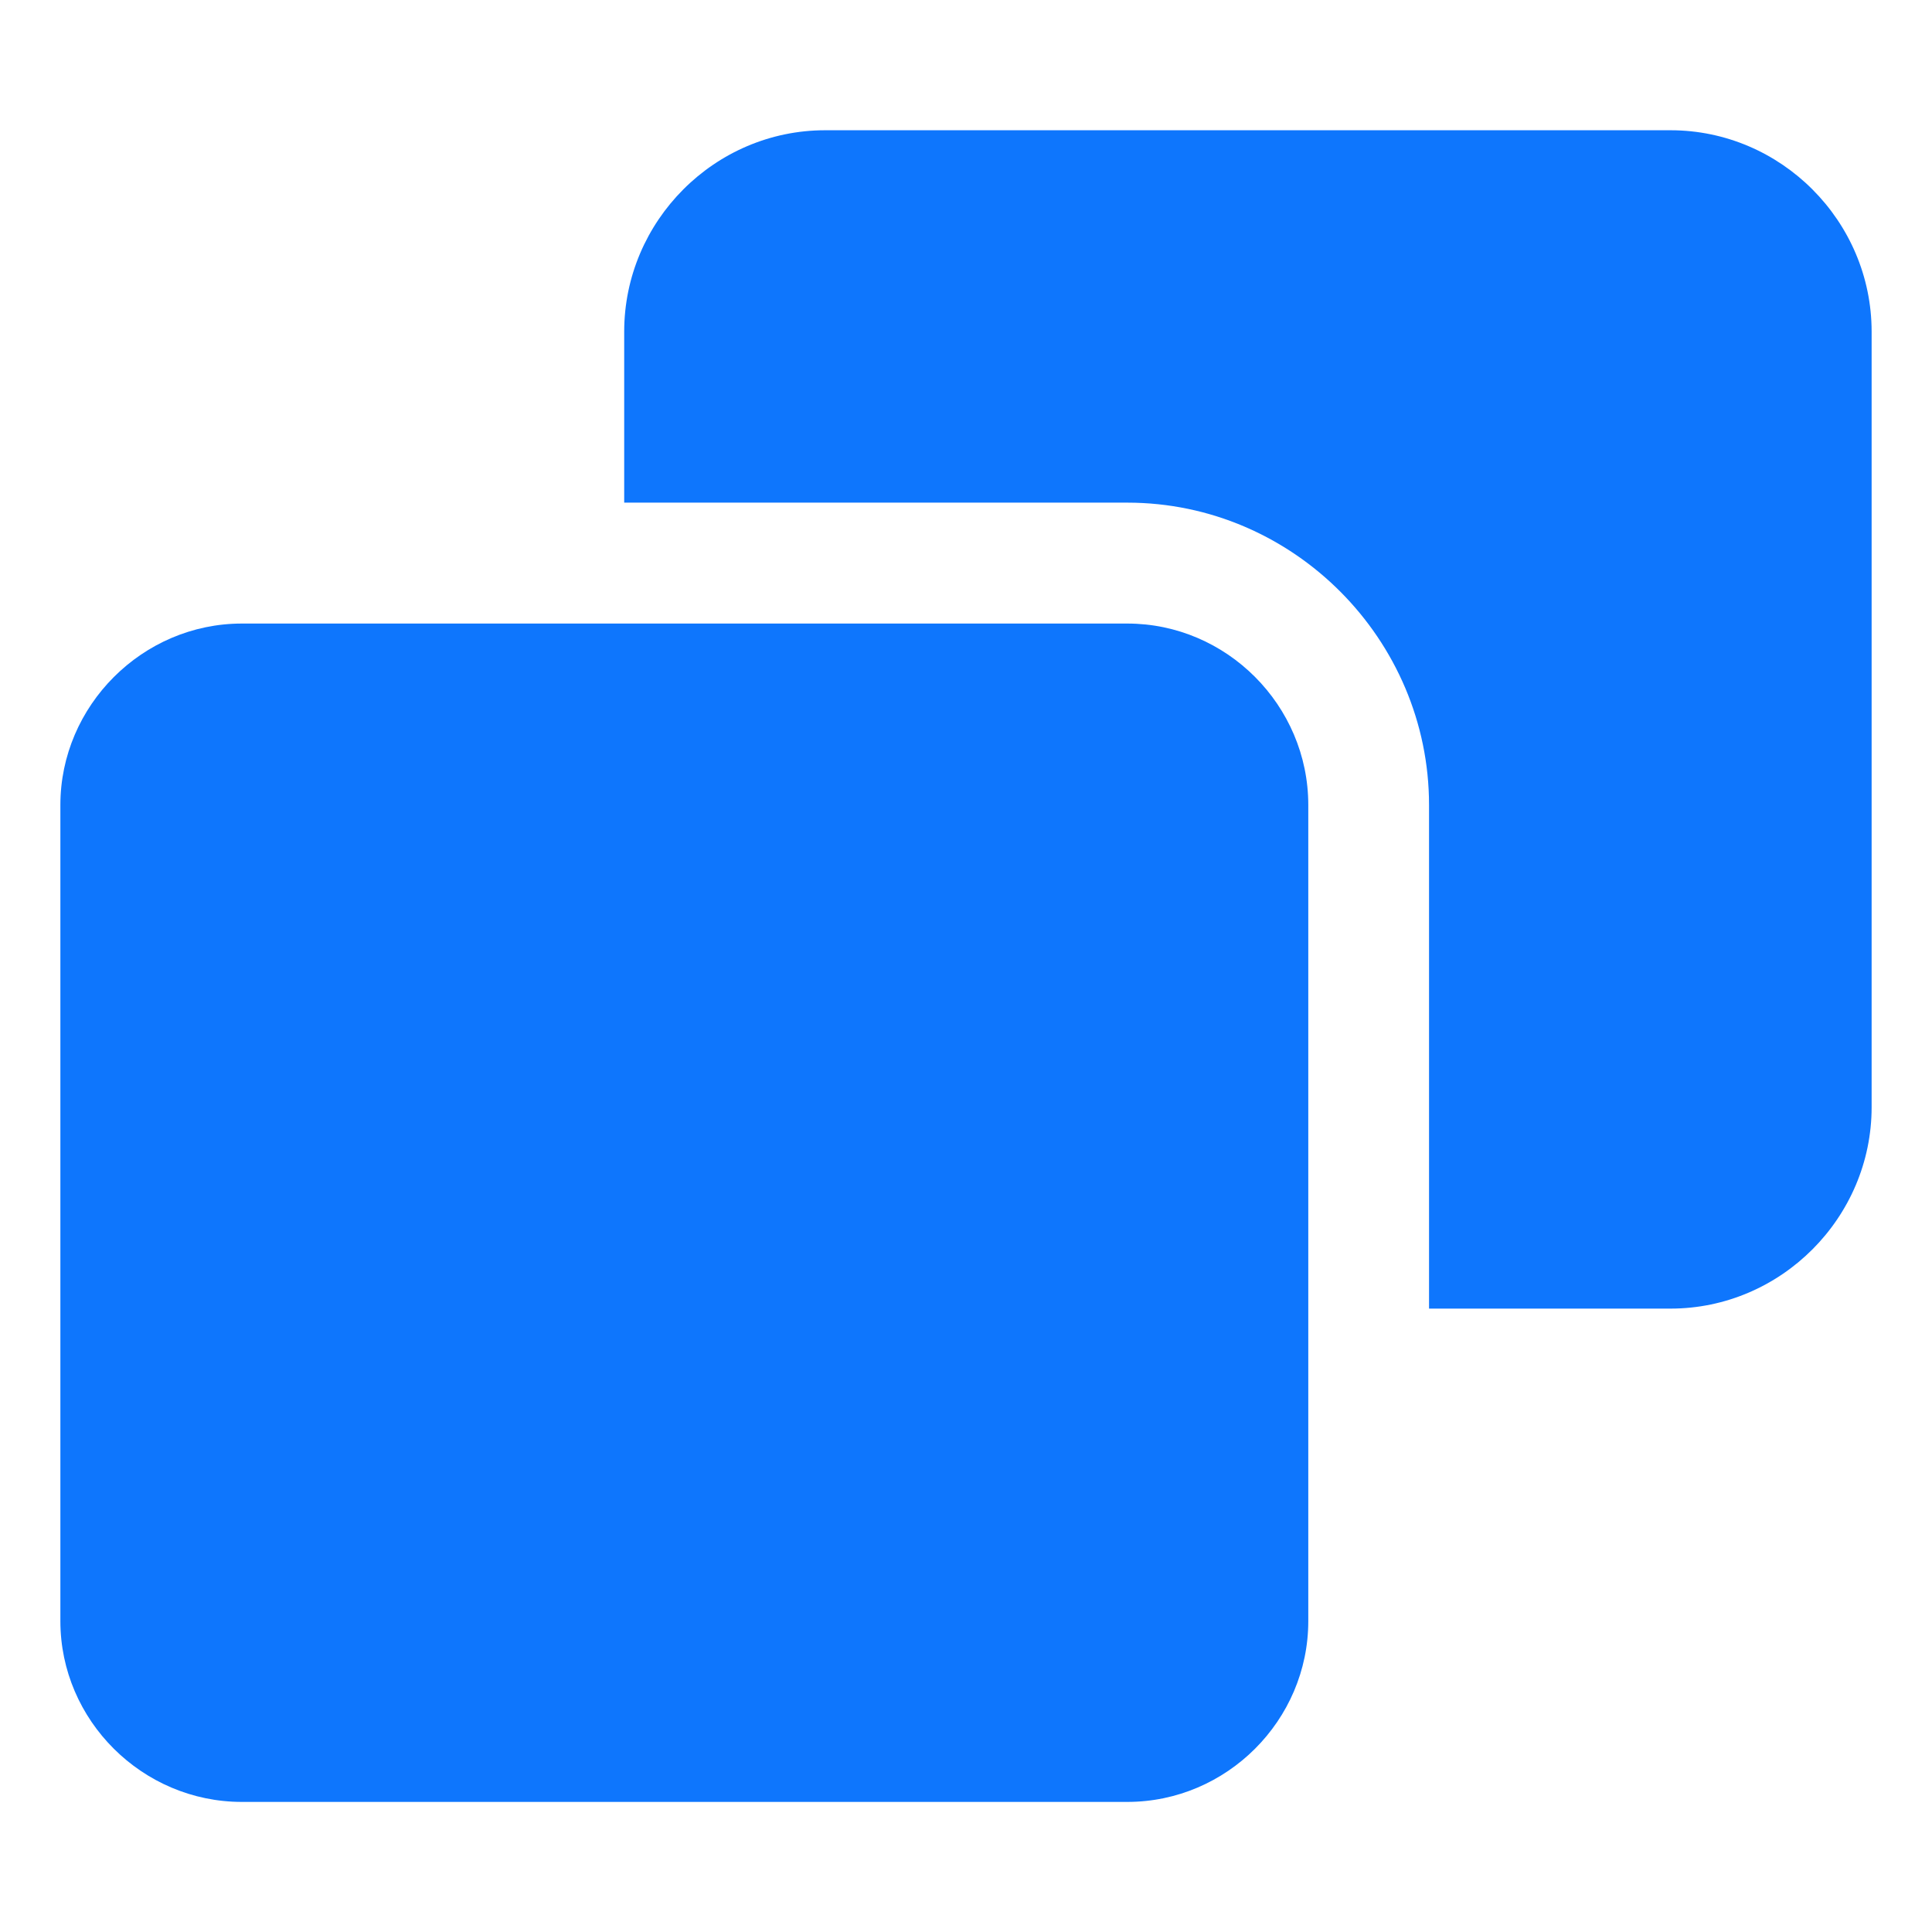
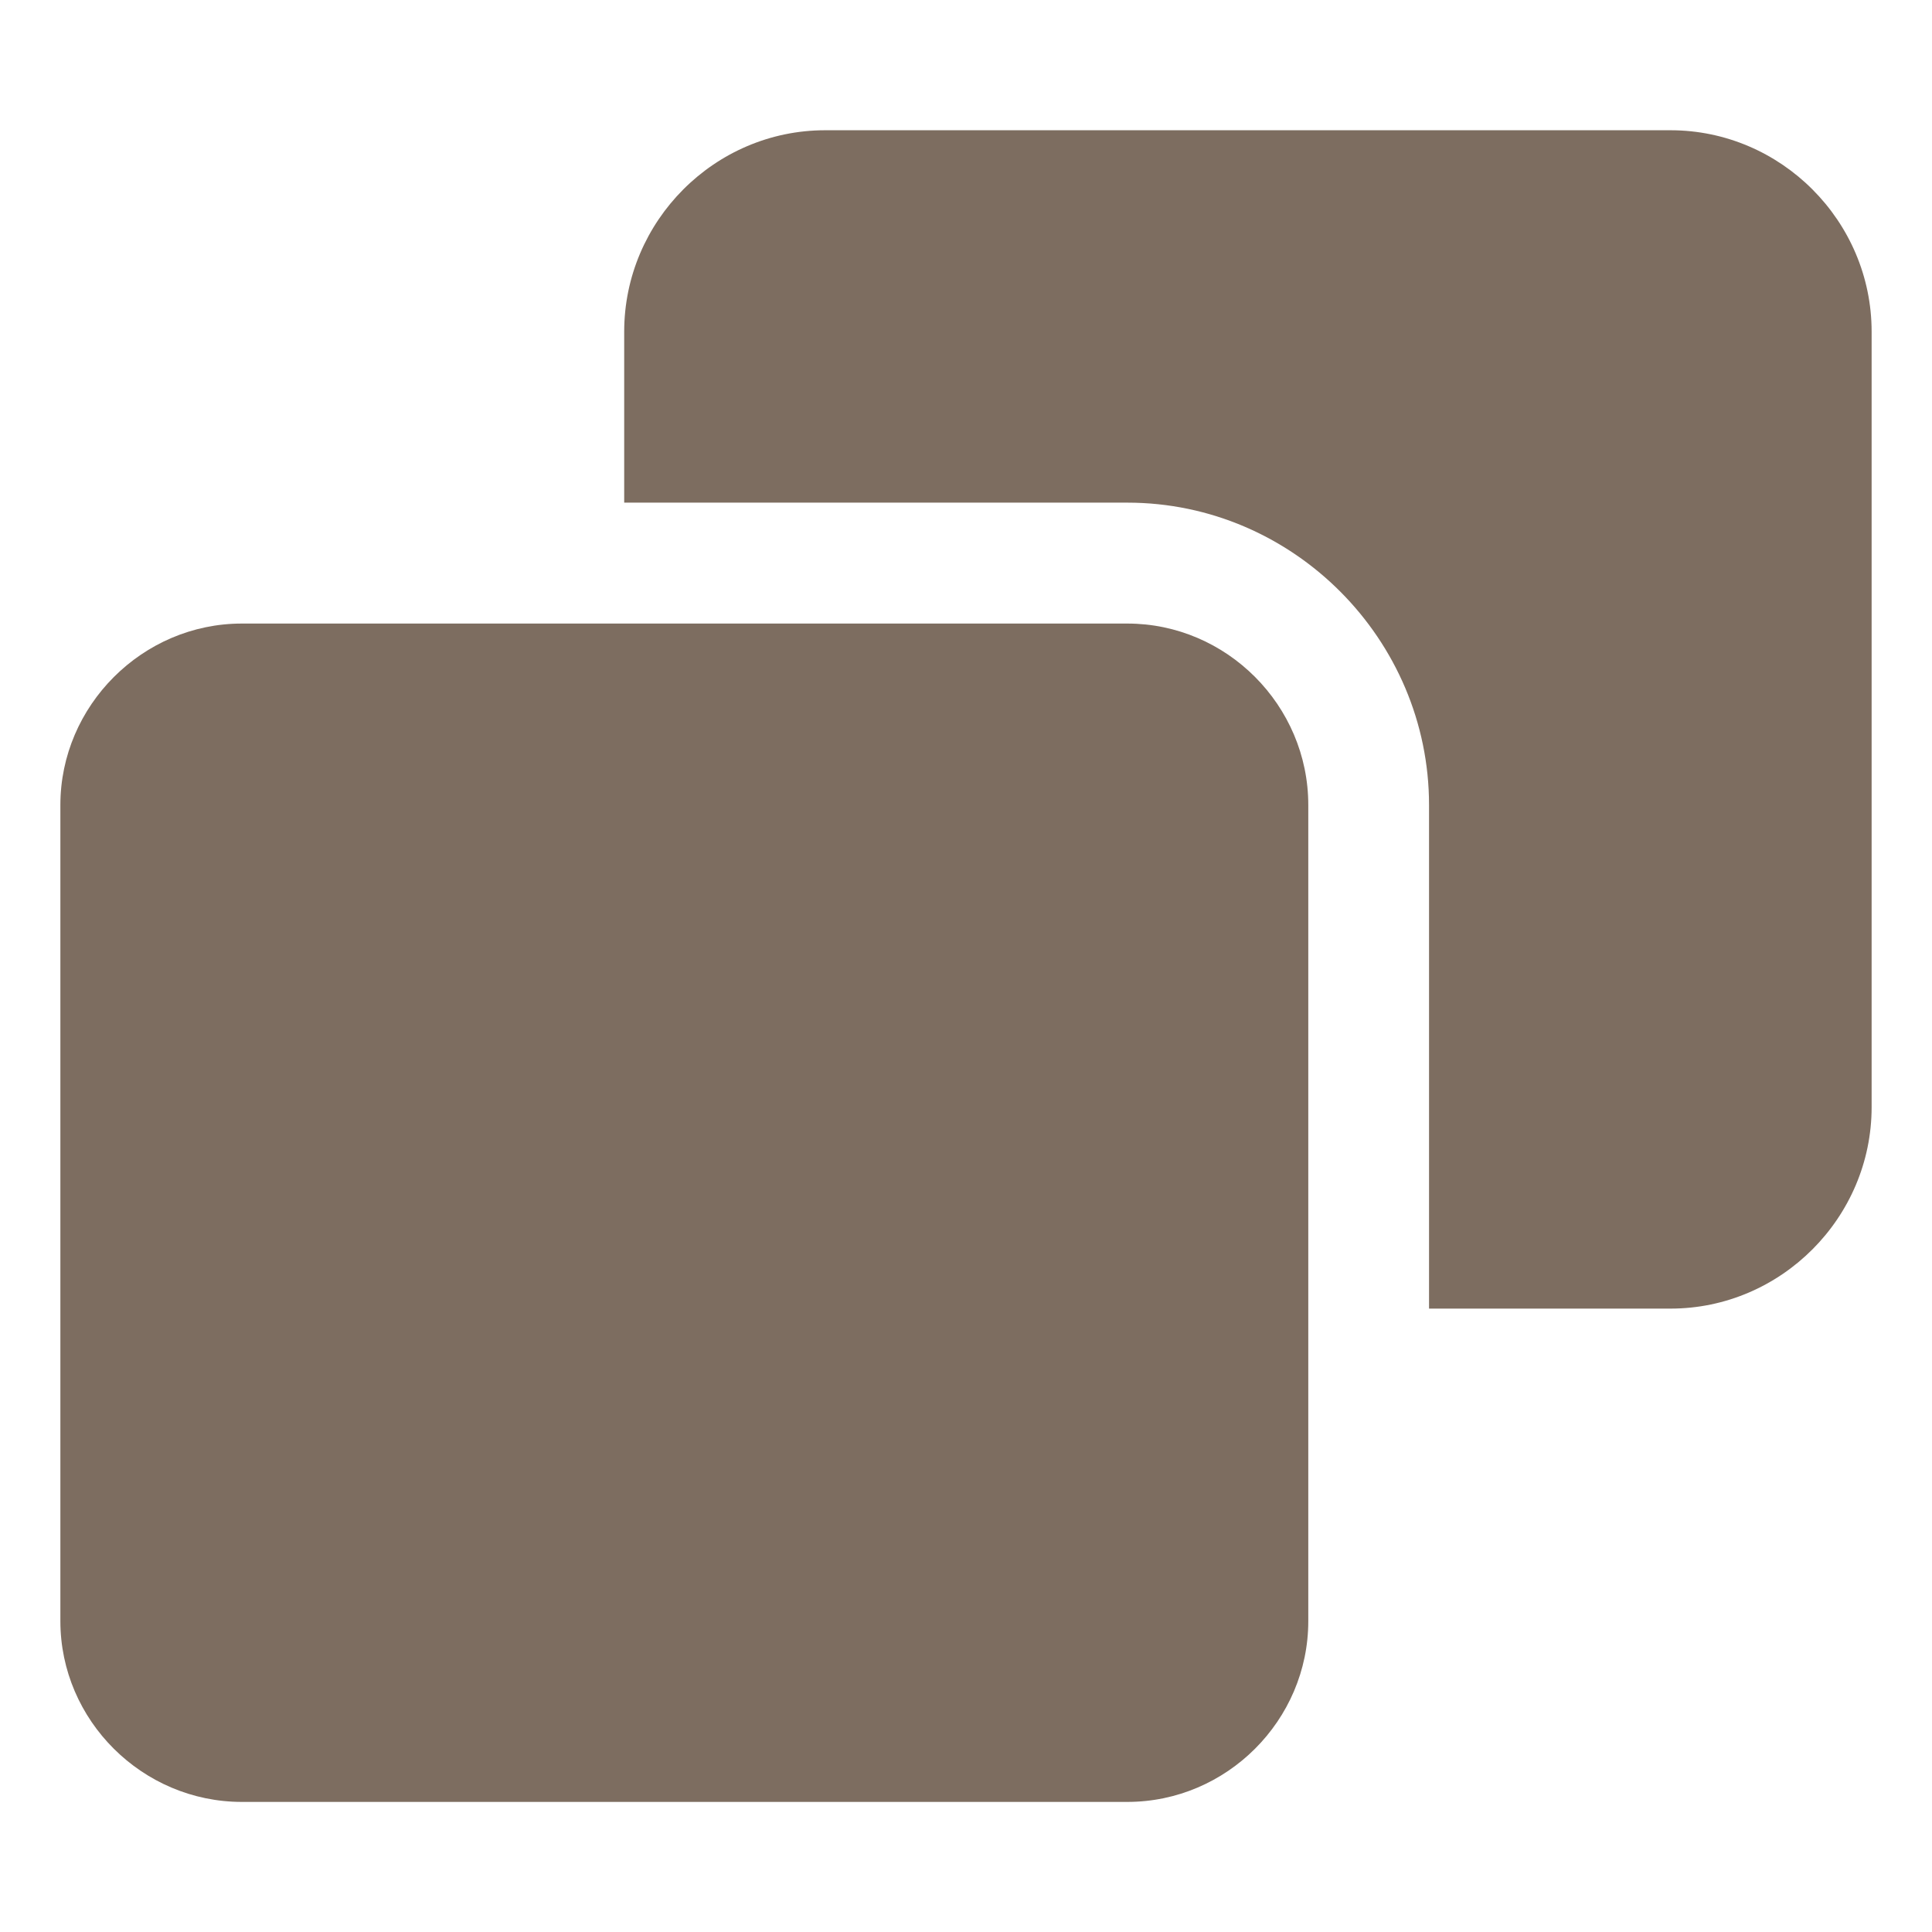
<svg xmlns="http://www.w3.org/2000/svg" width="12" height="12" viewBox="0 0 12 12" fill="none">
  <g id="duplicate 1" clip-path="url(#clip0_2693_16780)">
-     <path id="Vector" d="M0.375 5V10.069C0.375 10.686 0.885 11.192 1.502 11.192H7.002C7.619 11.192 8.126 10.685 8.126 10.069V5C8.126 4.382 7.619 3.873 7.002 3.873H1.502C0.885 3.873 0.375 4.383 0.375 5ZM5.125 0.809C4.439 0.809 3.877 1.373 3.877 2.06V3.122H7.002C8.033 3.122 8.876 3.972 8.876 5V8.128H10.376C11.062 8.128 11.625 7.563 11.625 6.877V2.06C11.625 1.373 11.062 0.809 10.376 0.809H5.125Z" fill="#0e76fd" />
+     <path id="Vector" d="M0.375 5V10.069C0.375 10.686 0.885 11.192 1.502 11.192H7.002C7.619 11.192 8.126 10.685 8.126 10.069V5C8.126 4.382 7.619 3.873 7.002 3.873H1.502C0.885 3.873 0.375 4.383 0.375 5ZM5.125 0.809C4.439 0.809 3.877 1.373 3.877 2.06V3.122H7.002C8.033 3.122 8.876 3.972 8.876 5V8.128H10.376C11.062 8.128 11.625 7.563 11.625 6.877V2.06C11.625 1.373 11.062 0.809 10.376 0.809H5.125Z" fill="#7d6d60" />
  </g>
  <defs>
    <clipPath id="clip0_2693_16780">
-       <rect width="12" height="12" fill="#0e76fd" />
+       <rect width="12" height="12" fill="#7d6d60" />
    </clipPath>
  </defs>
</svg>
